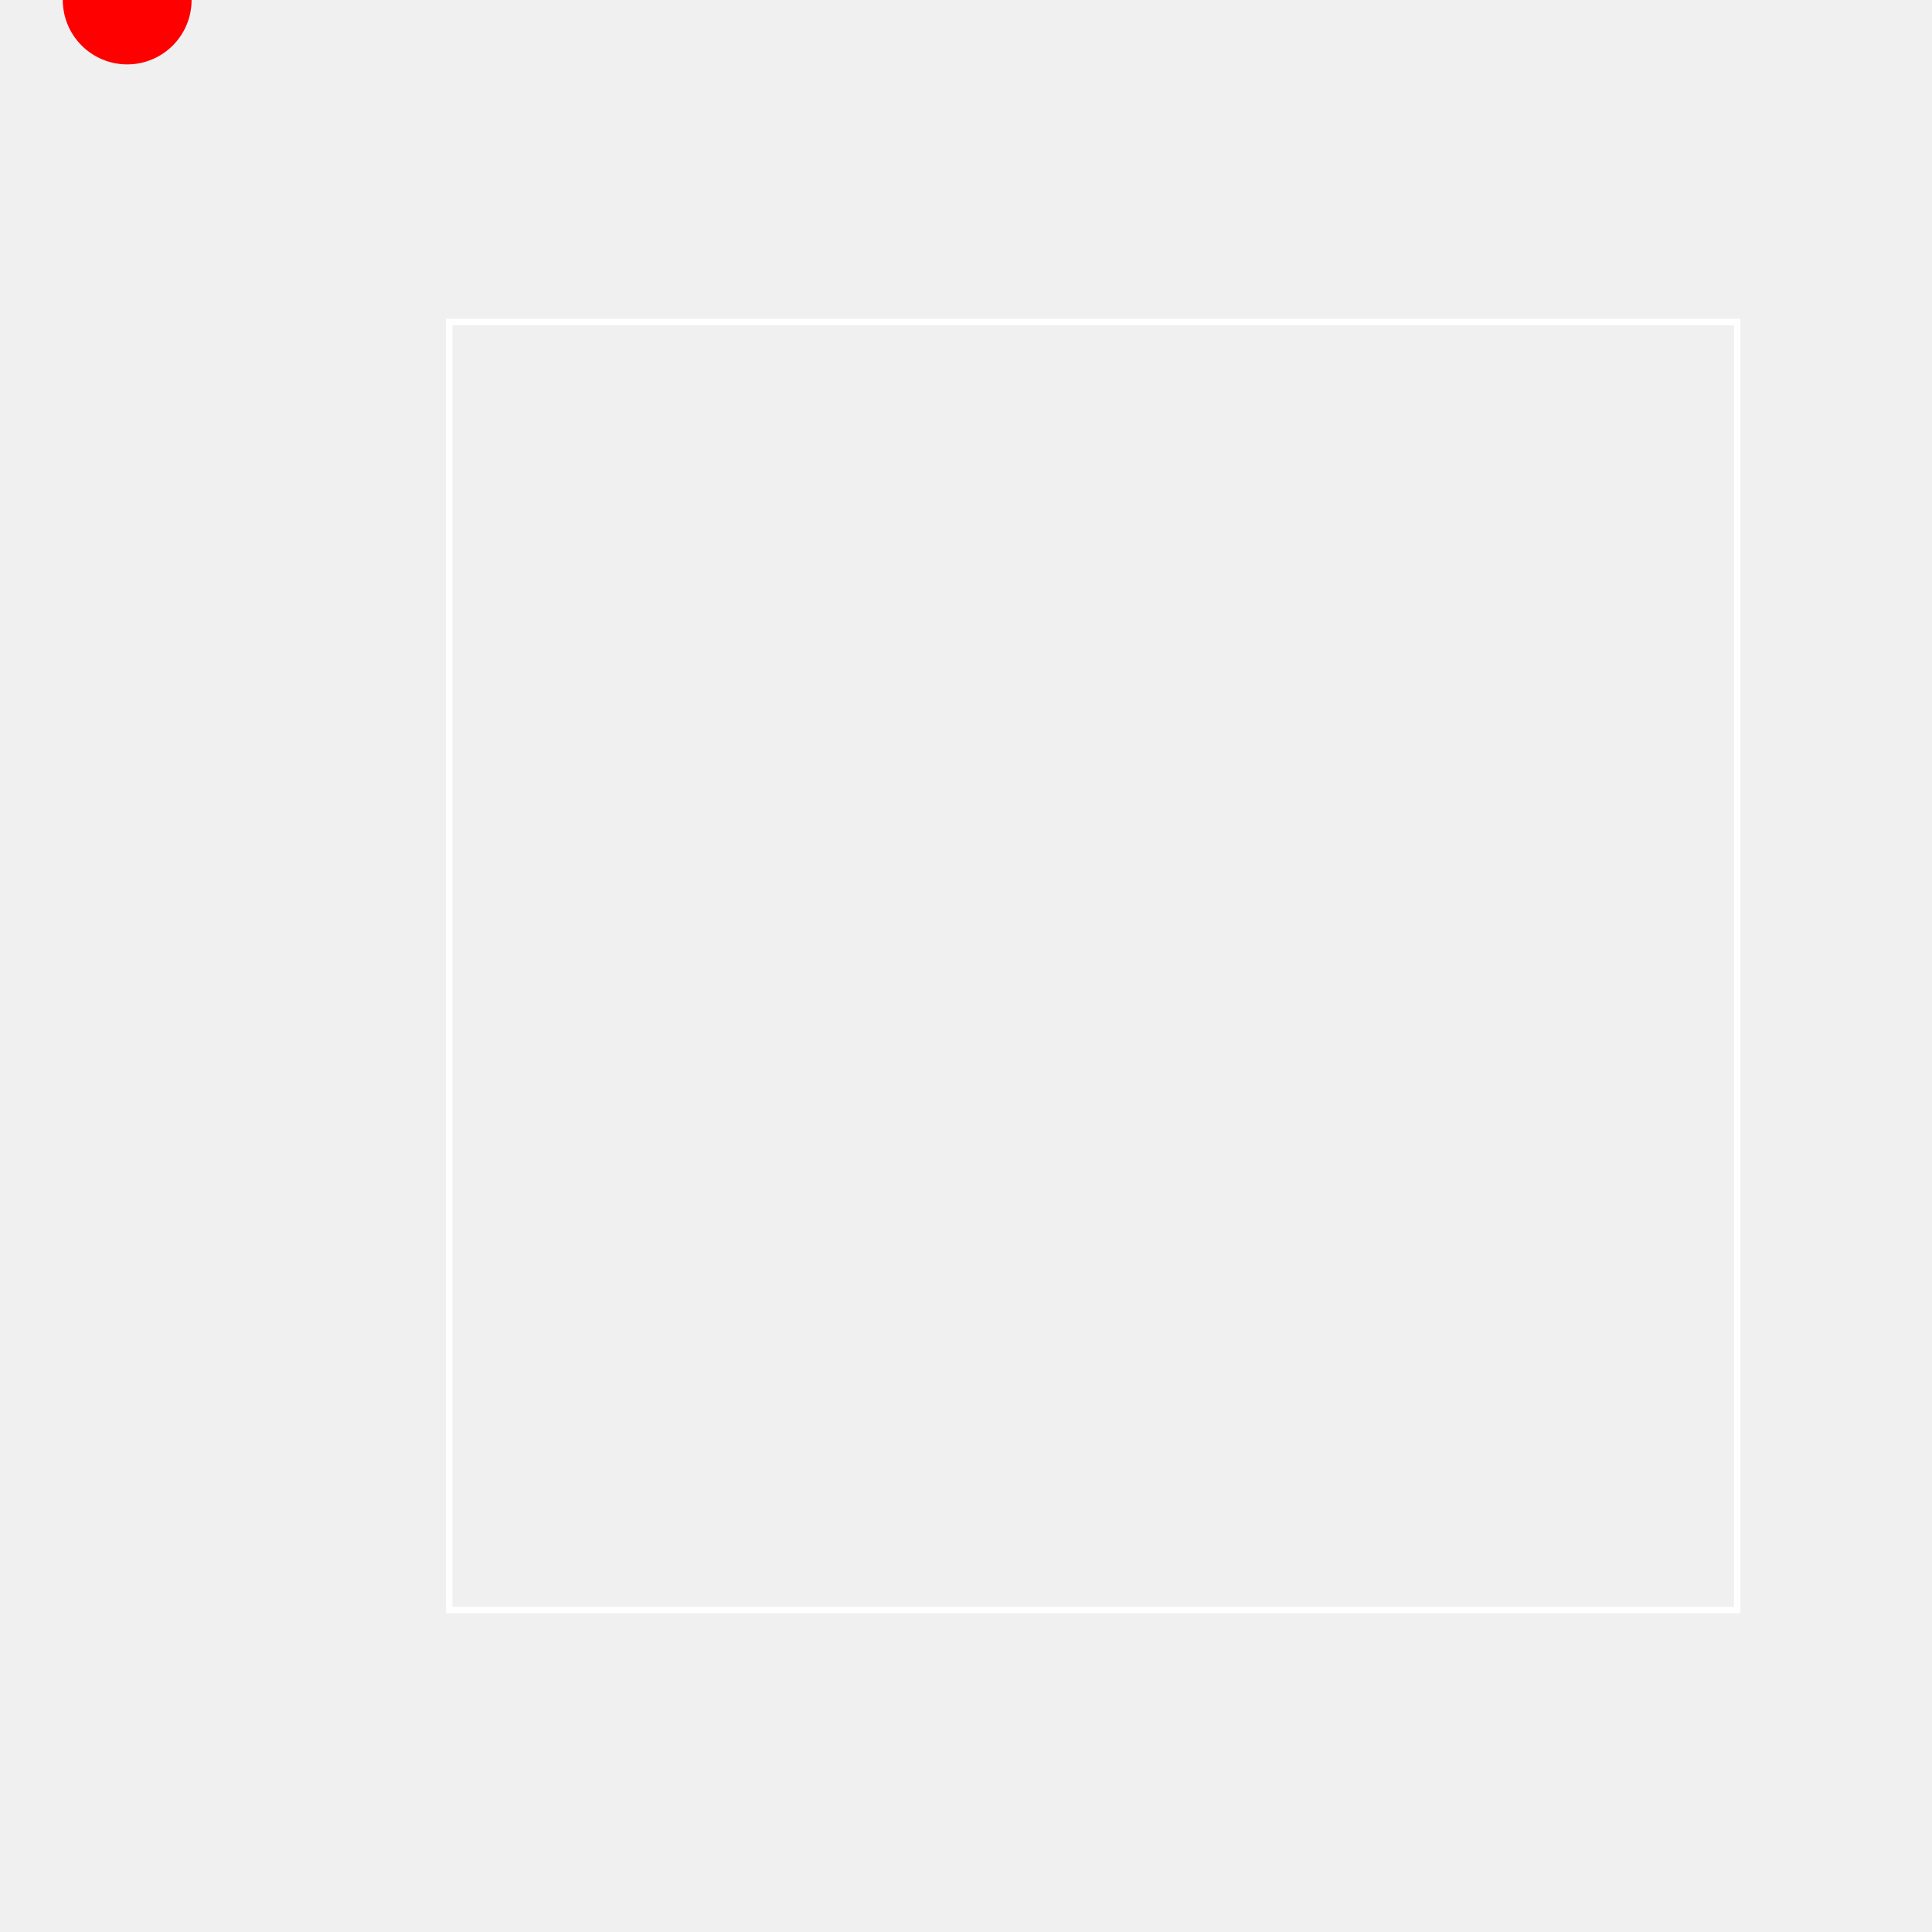
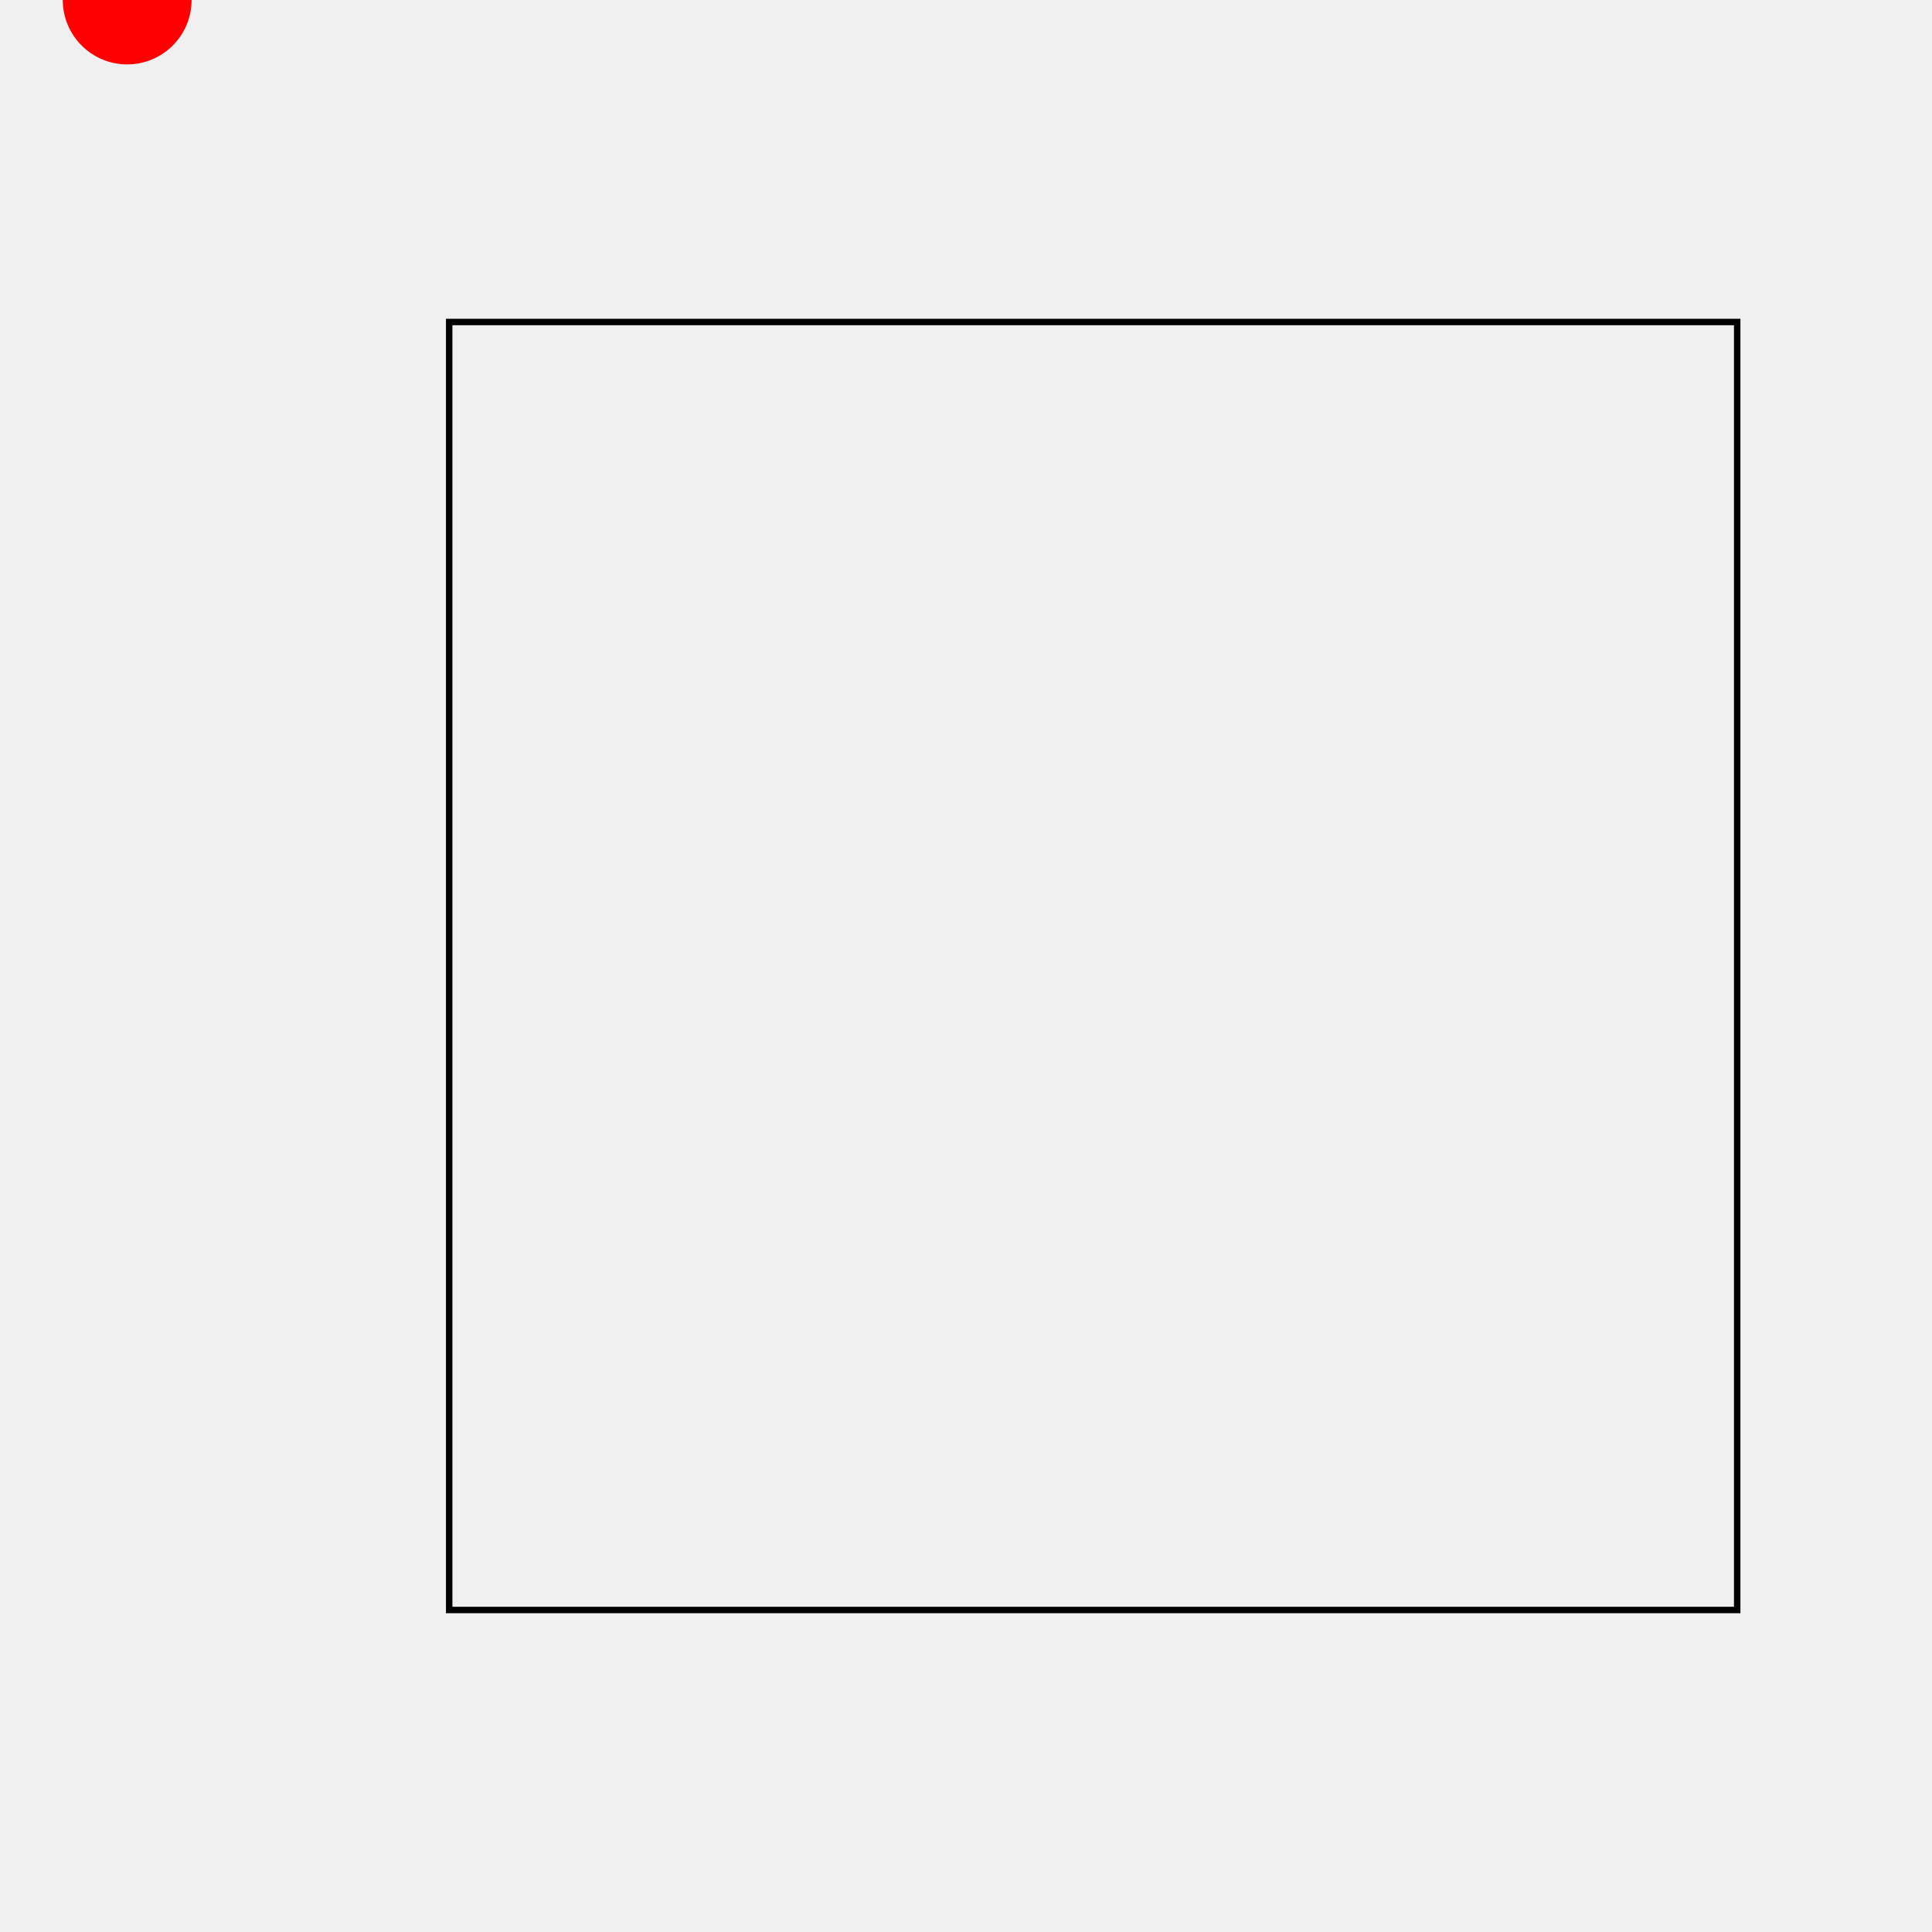
<svg xmlns="http://www.w3.org/2000/svg" width="100%" height="300" version="1.1">
-   <path fill-opacity="0" stroke="white" d="                 M 50,50 L 250,50 L 250,250 L 50,250 Z             " />
+   <path fill-opacity="0" stroke="black" d="                 M 50,50 L 250,50 L 250,250 L 50,250 Z             " />
            ` <circle r="10" fill="red">
    <animateMotion dur="10s" repeatCount="indefinite" path=" M 50,50 L 250,50 L 250,250 L 50,250 Z                   " />
  </circle>
</svg>
